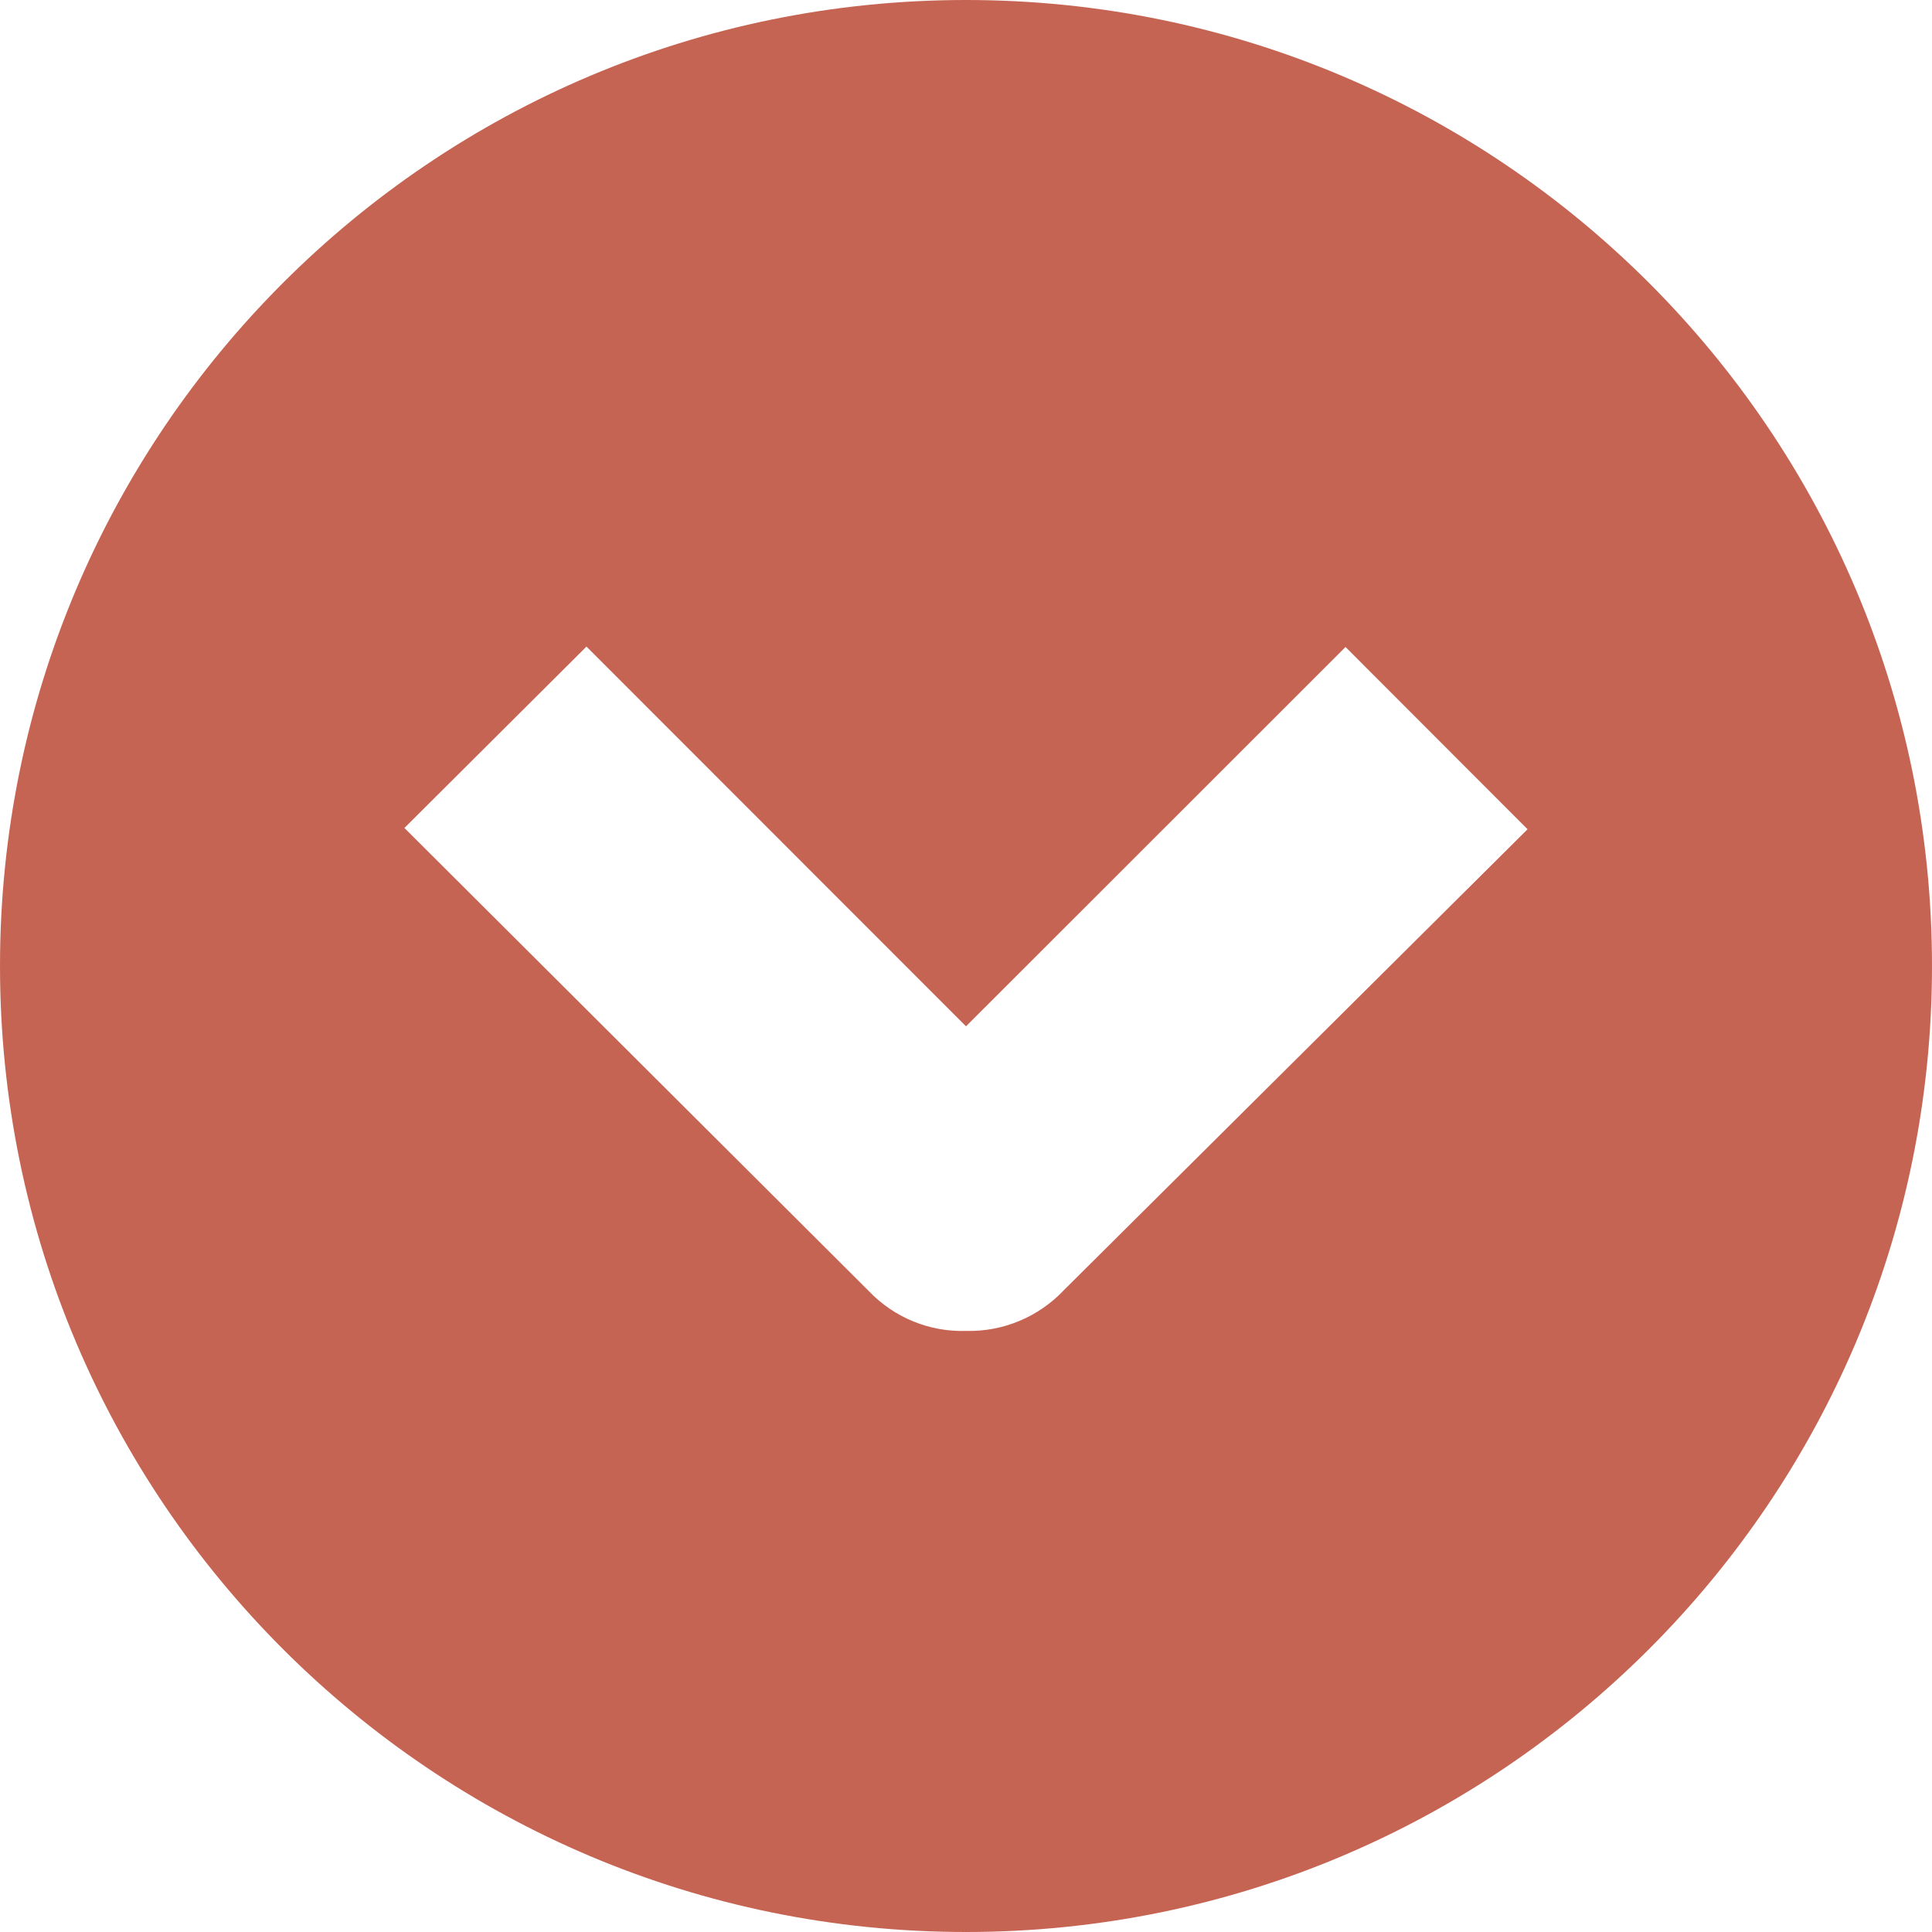
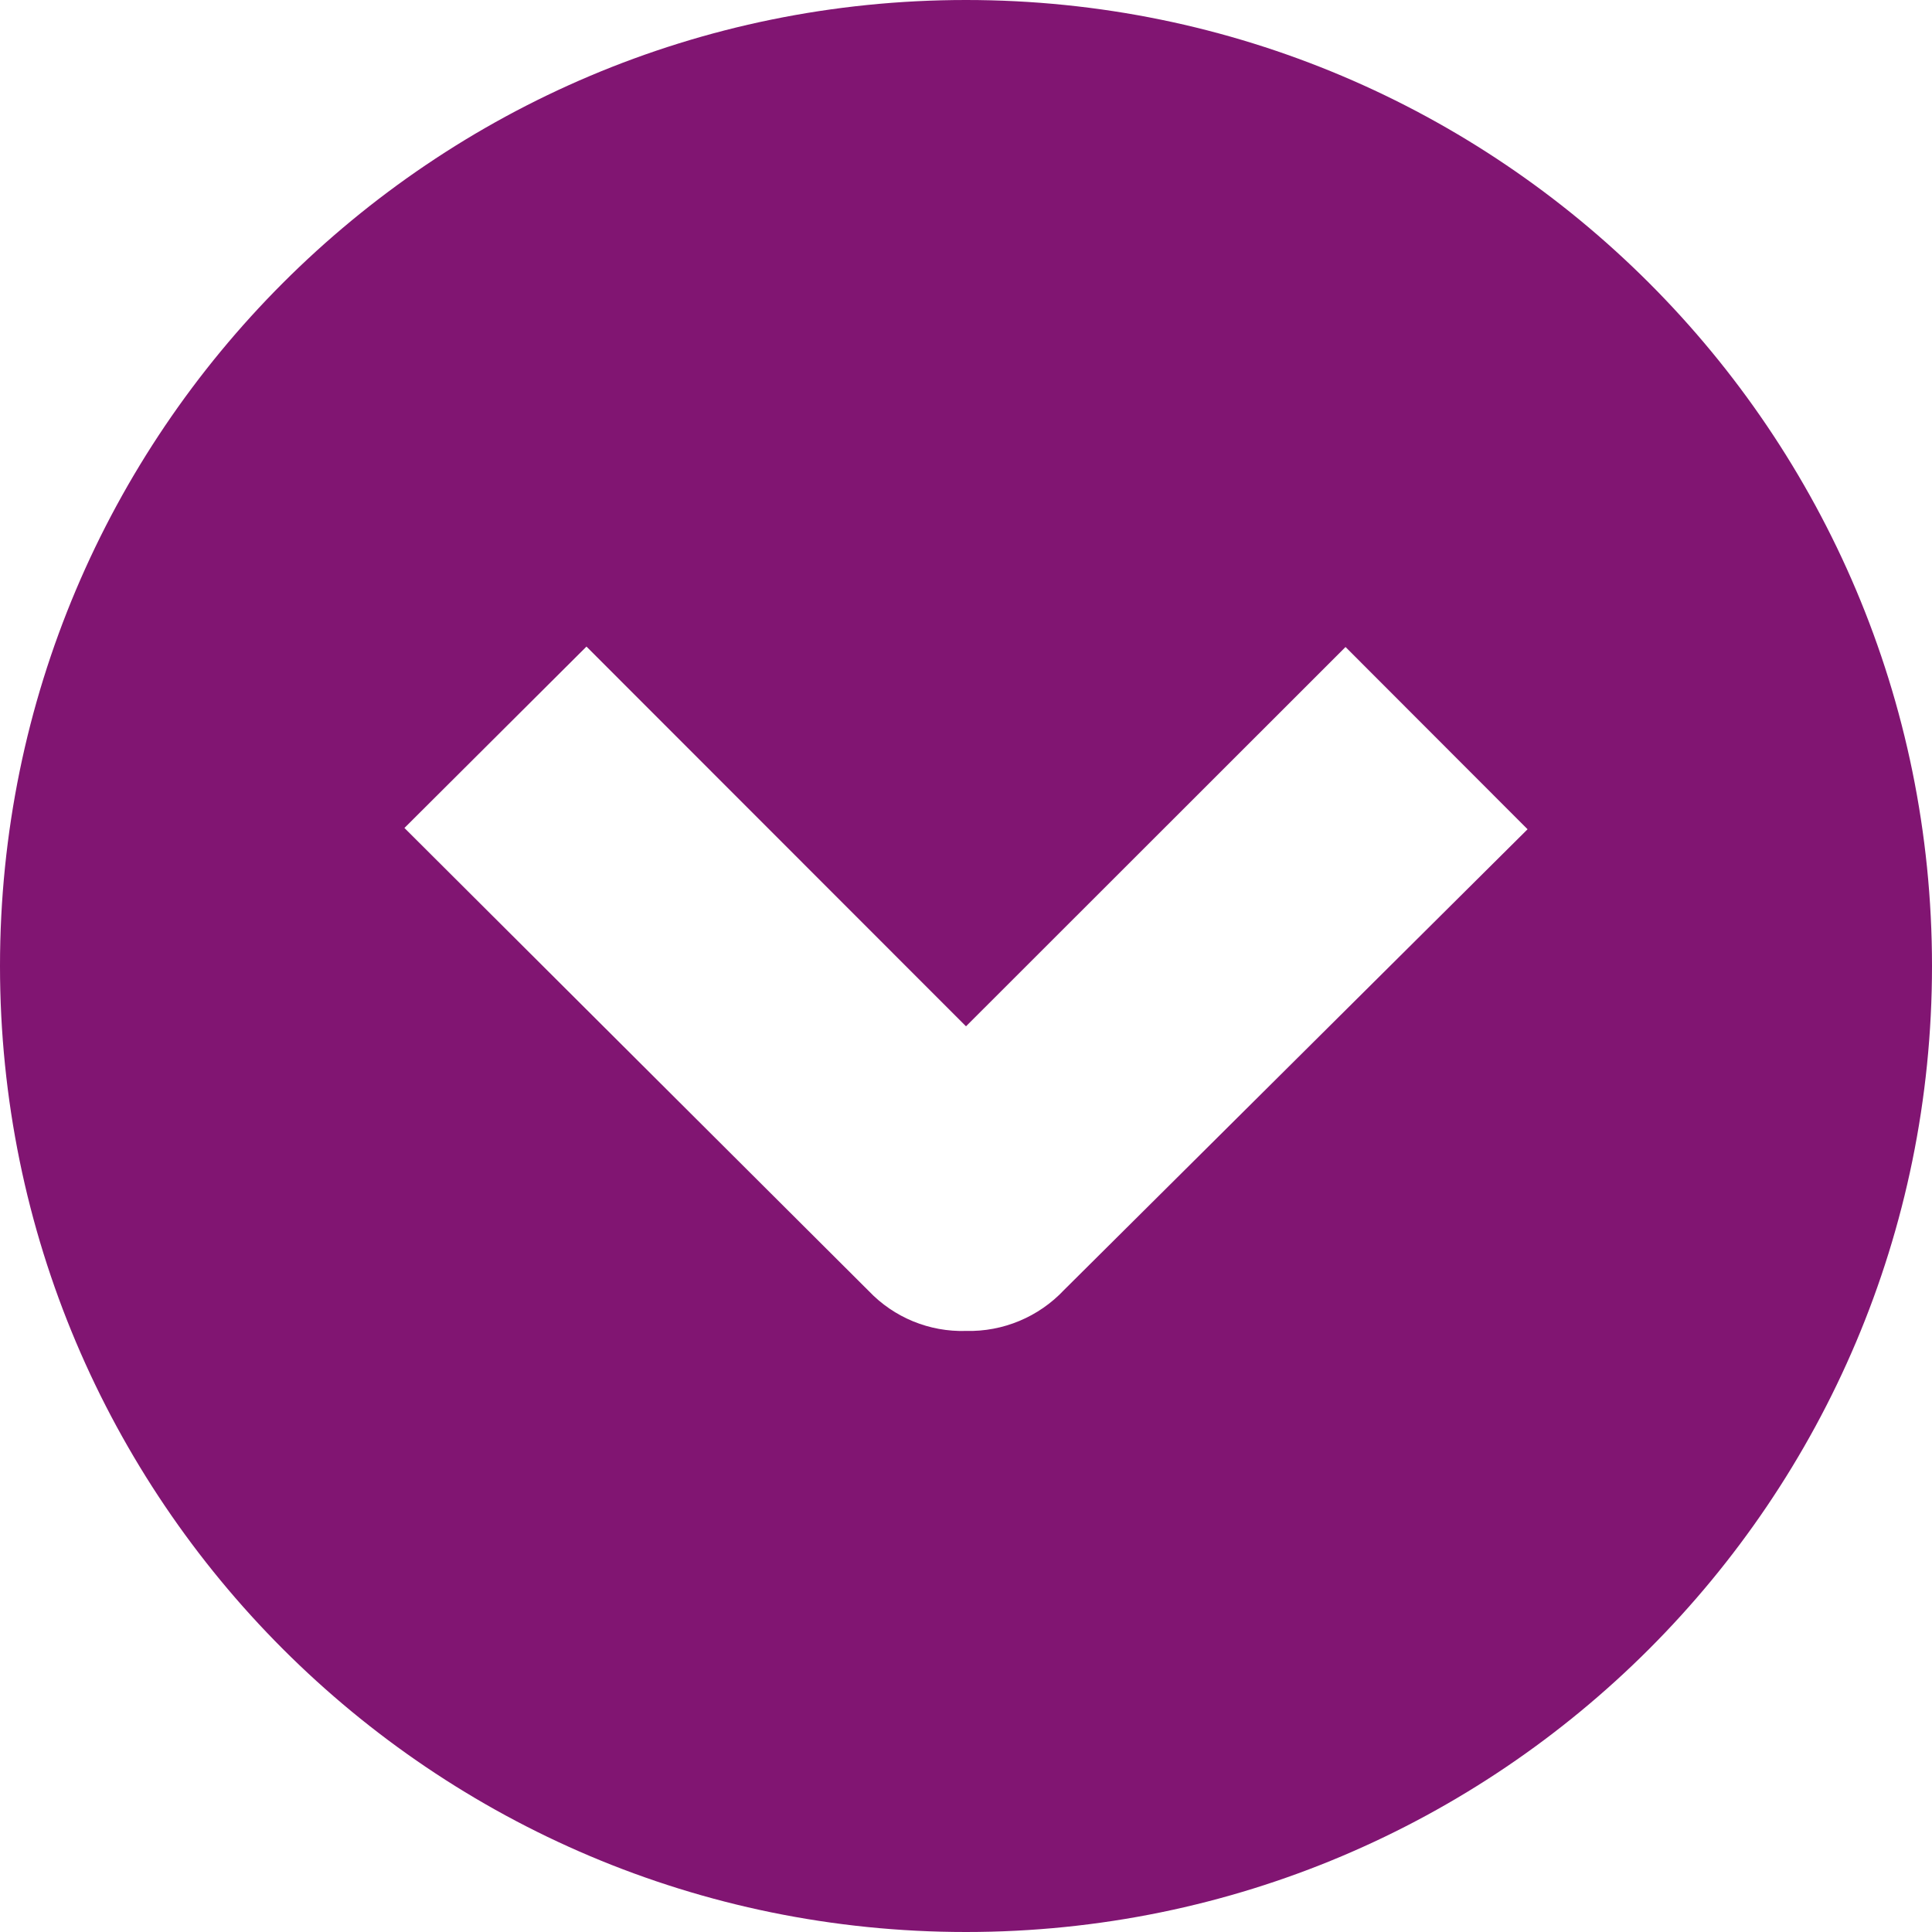
<svg xmlns="http://www.w3.org/2000/svg" viewBox="0 0 90 90">
  <defs>
-     <style>.cls-1{fill:#c66453;}</style>
+     <style>.cls-1{fill:#811572;}</style>
  </defs>
  <g id="Layer_2" data-name="Layer 2">
    <g id="Layer_1-2" data-name="Layer 1">
      <path class="cls-1" d="M45,0A45,45,0,1,0,90,45,45,45,0,0,0,45,0Zm4.57,60.09A6.06,6.06,0,0,1,45,62h0a6,6,0,0,1-4.53-1.86L18.84,38.57l8.48-8.45L45,47.81,62.68,30.14l8.48,8.49Z" />
    </g>
  </g>
</svg>
